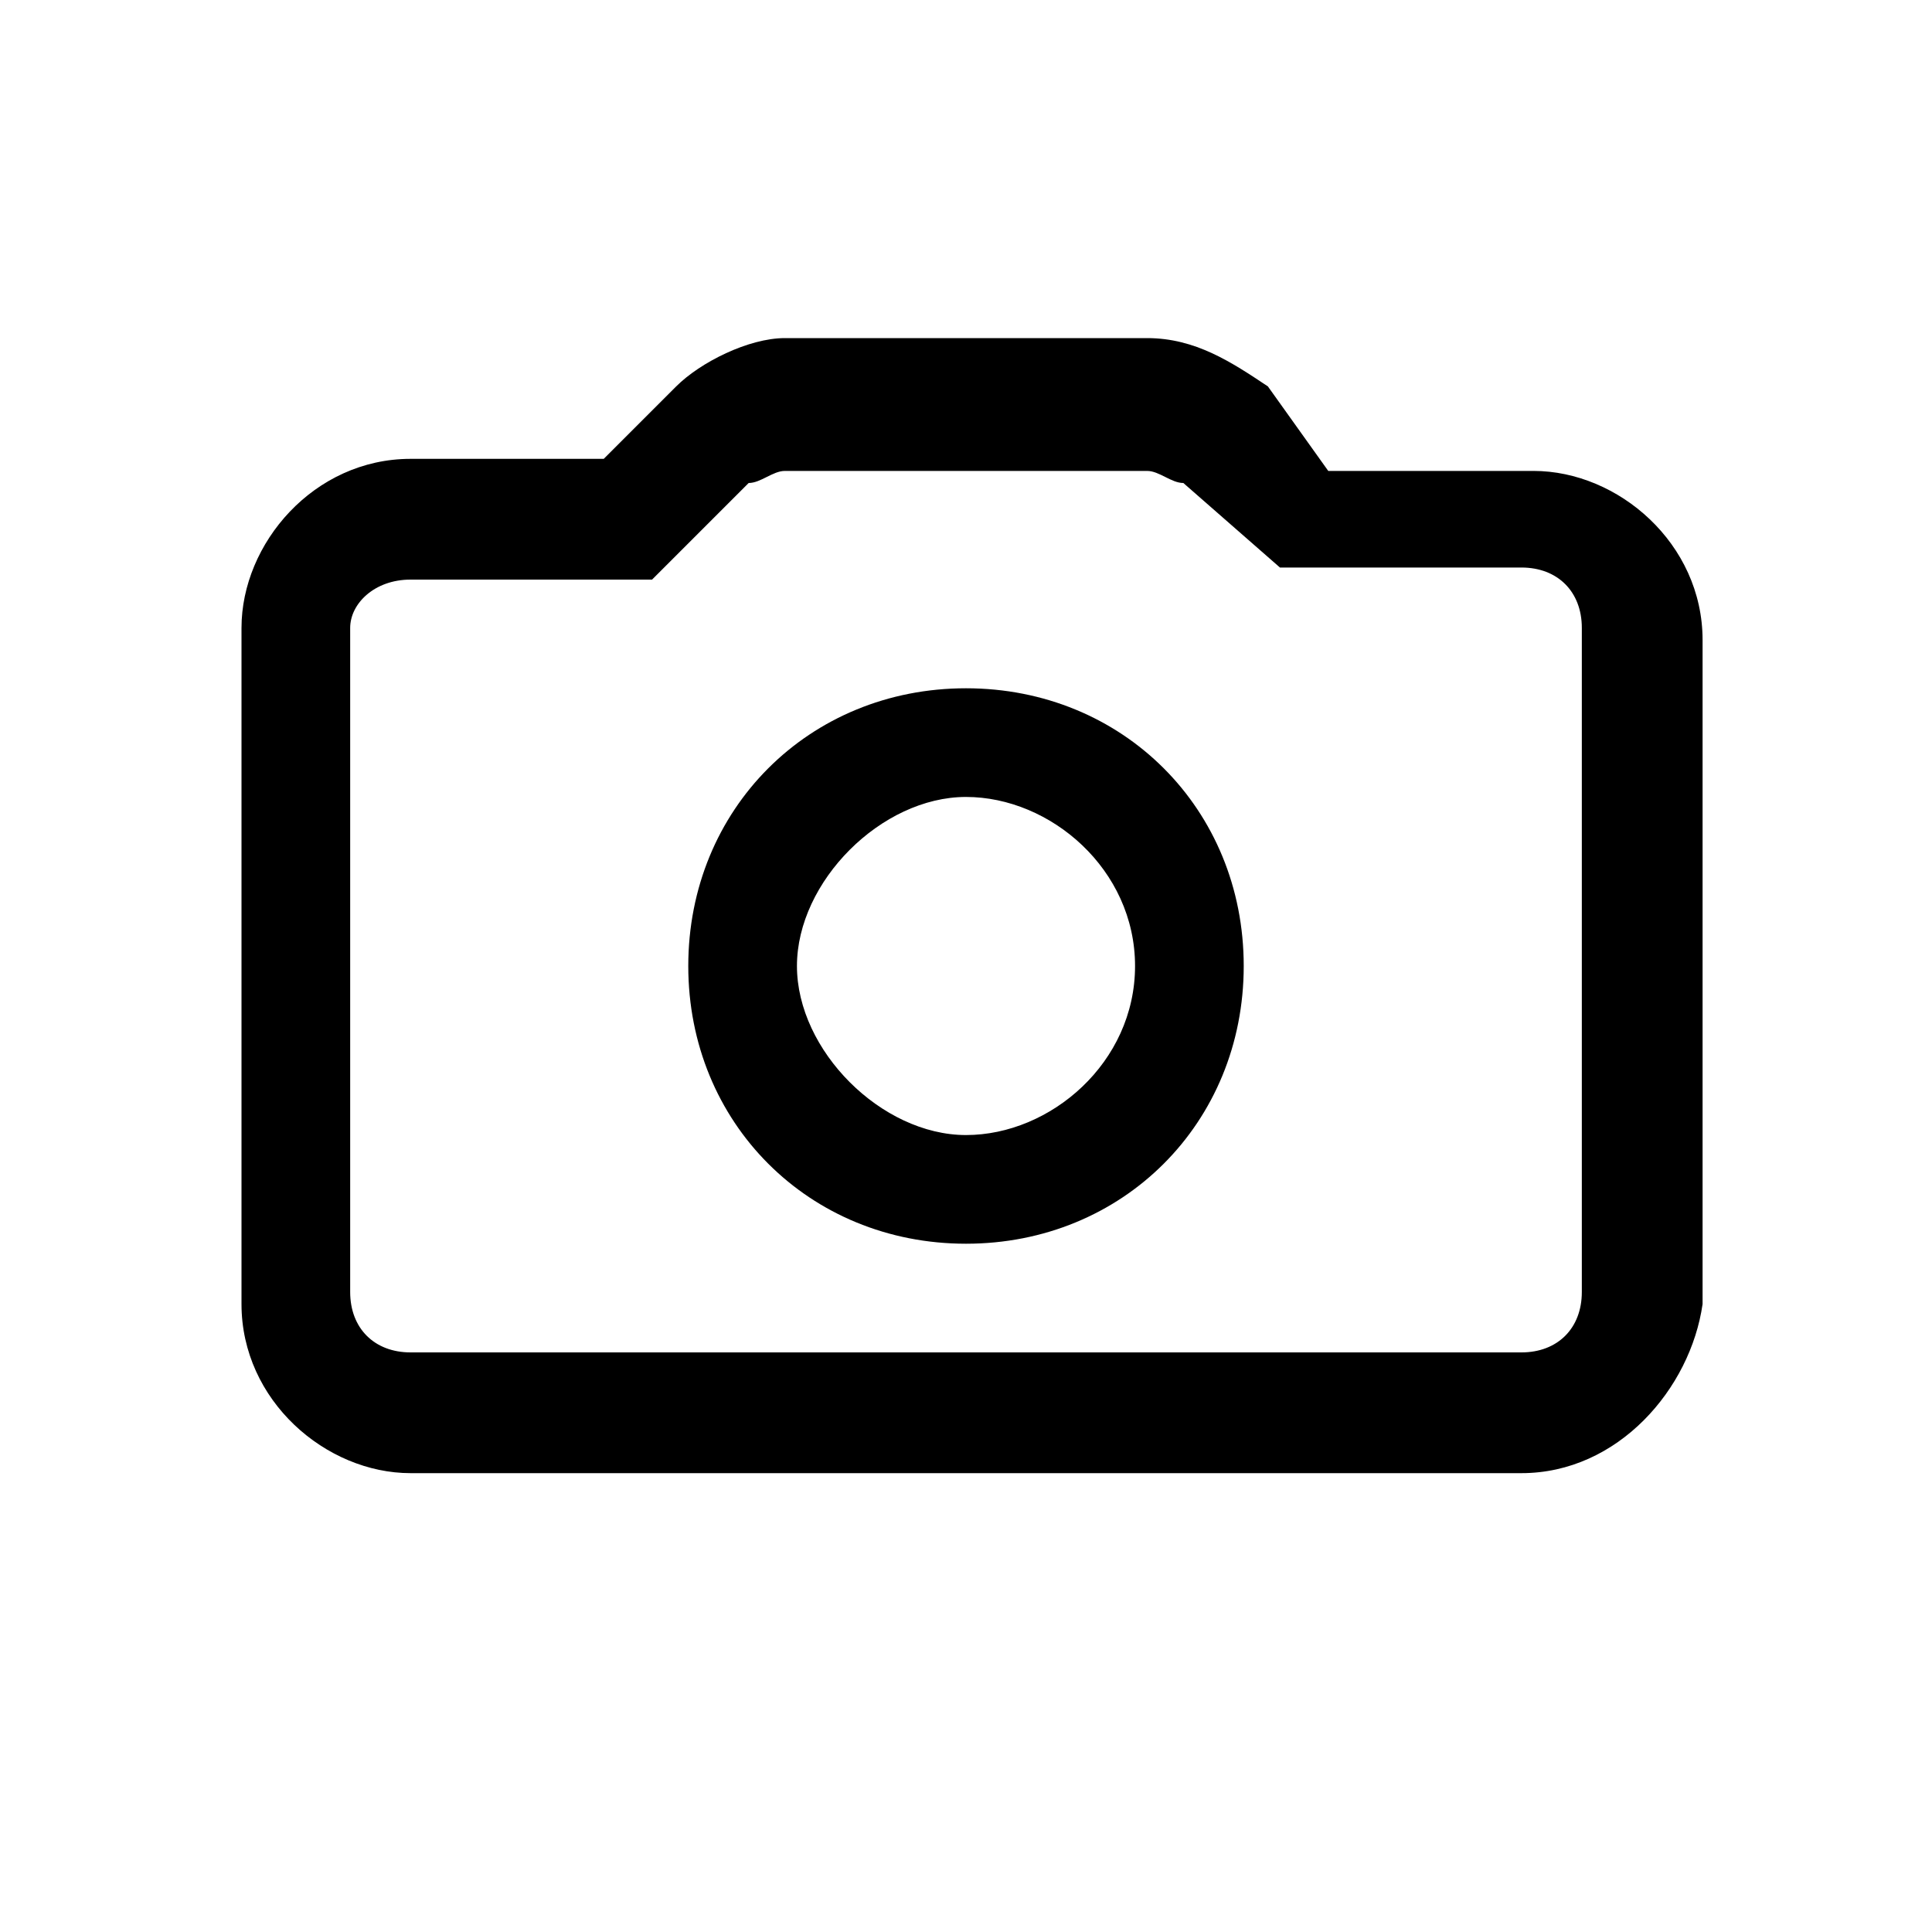
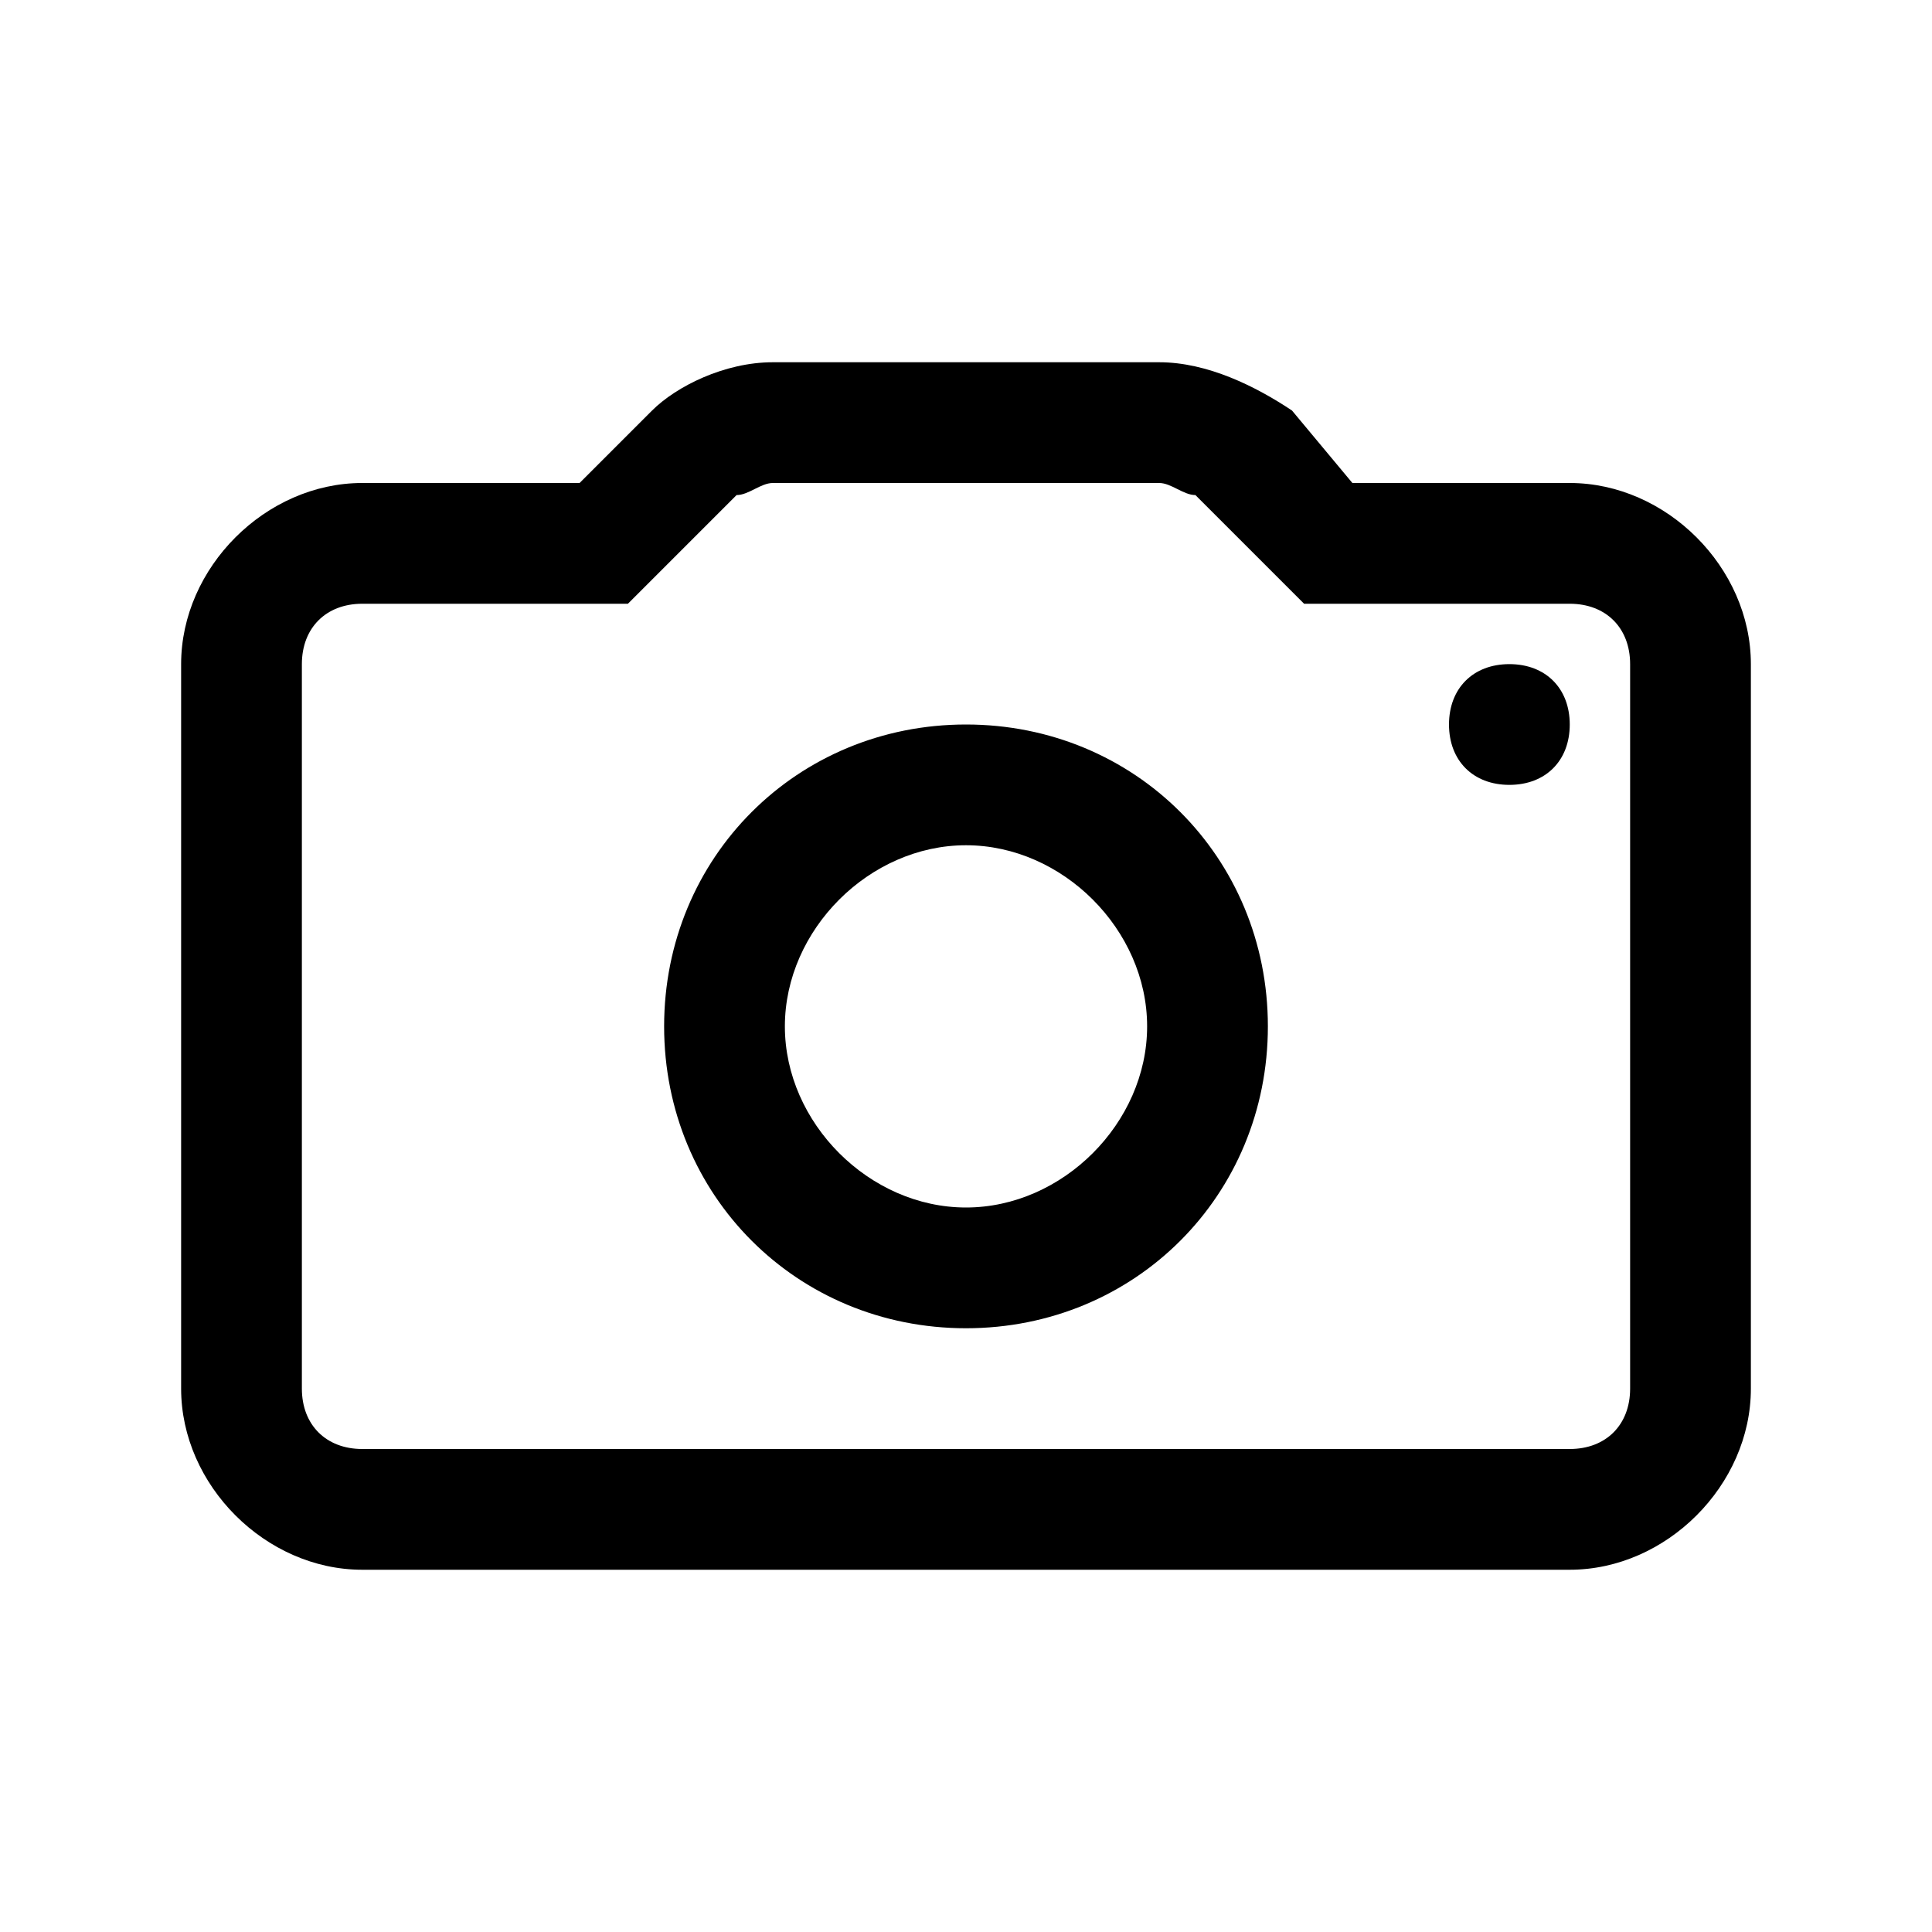
<svg xmlns="http://www.w3.org/2000/svg" version="1.1" id="Layer_1" x="0px" y="0px" viewBox="0 0 16 16" style="enable-background:new 0 0 16 16;" xml:space="preserve">
-   <path d="M12.6,12.2H3.4c-0.7,0-1.4-0.6-1.4-1.4V5.2c0-0.7,0.6-1.4,1.4-1.4H5l0.6-0.6c0.2-0.2,0.6-0.4,0.9-0.4h3c0.4,0,0.7,0.2,1,0.4  L11,3.9h1.7c0.7,0,1.4,0.6,1.4,1.4v5.5C14,11.5,13.4,12.2,12.6,12.2z M3.4,4.8C3.1,4.8,2.9,5,2.9,5.2v5.5c0,0.3,0.2,0.5,0.5,0.5h9.2  c0.3,0,0.5-0.2,0.5-0.5V5.2c0-0.3-0.2-0.5-0.5-0.5h-2L9.8,4C9.7,4,9.6,3.9,9.5,3.9h-3C6.4,3.9,6.3,4,6.2,4L5.4,4.8H3.4z M8,10.3  c-1.3,0-2.3-1-2.3-2.3s1-2.3,2.3-2.3s2.3,1,2.3,2.3S9.3,10.3,8,10.3z M8,6.6C7.3,6.6,6.6,7.3,6.6,8S7.3,9.4,8,9.4S9.4,8.8,9.4,8  S8.7,6.6,8,6.6z" />
+   <path d="M13,13H3c-0.8,0-1.5-0.7-1.5-1.5v-6C1.5,4.7,2.2,4,3,4h1.8l0.6-0.6C5.6,3.2,6,3,6.4,3h3.2c0.4,0,0.8,0.2,1.1,0.4L11.2,4H13  c0.8,0,1.5,0.7,1.5,1.5v6C14.5,12.3,13.8,13,13,13z M3,5C2.7,5,2.5,5.2,2.5,5.5v6C2.5,11.8,2.7,12,3,12h10c0.3,0,0.5-0.2,0.5-0.5v-6  C13.5,5.2,13.3,5,13,5h-2.2L9.9,4.1C9.8,4.1,9.7,4,9.6,4H6.4C6.3,4,6.2,4.1,6.1,4.1L5.2,5H3z M8,11c-1.4,0-2.5-1.1-2.5-2.5  C5.5,7.1,6.6,6,8,6c1.4,0,2.5,1.1,2.5,2.5C10.5,9.9,9.4,11,8,11z M8,7C7.2,7,6.5,7.7,6.5,8.5S7.2,10,8,10s1.5-0.7,1.5-1.5S8.8,7,8,7  z M12.5,5.5C12.2,5.5,12,5.7,12,6s0.2,0.5,0.5,0.5S13,6.3,13,6S12.8,5.5,12.5,5.5z" />
</svg>
